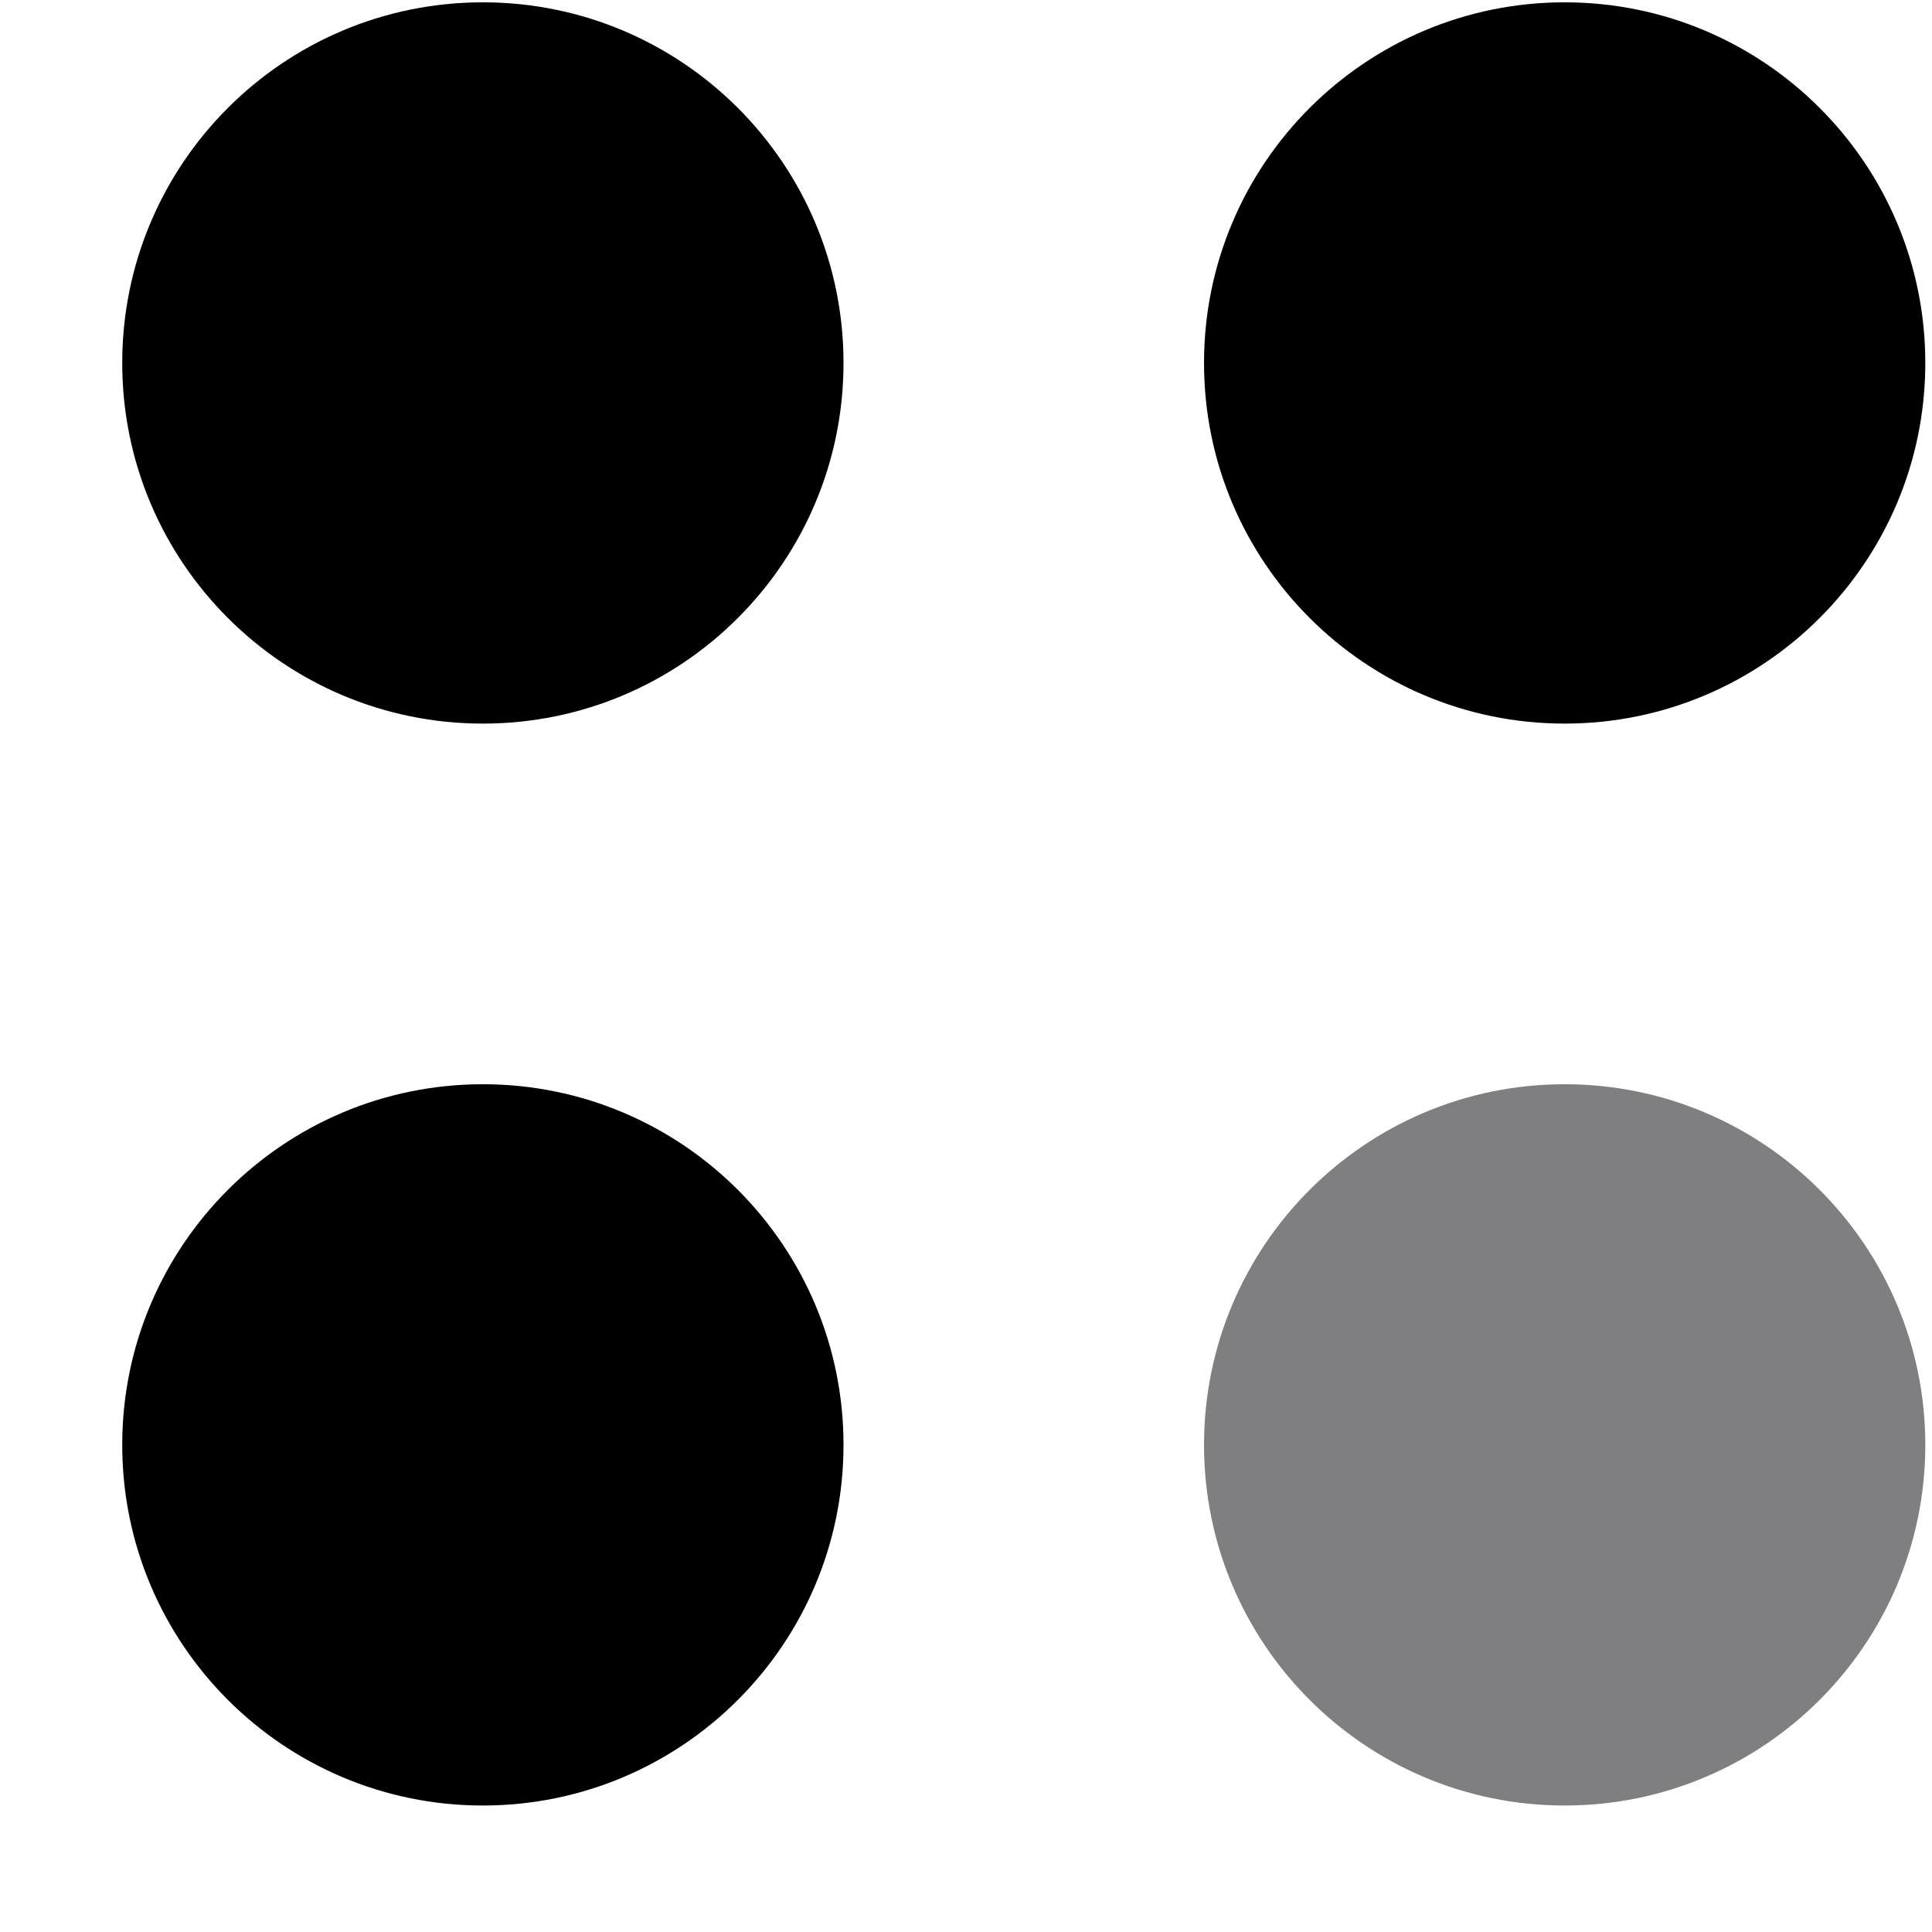
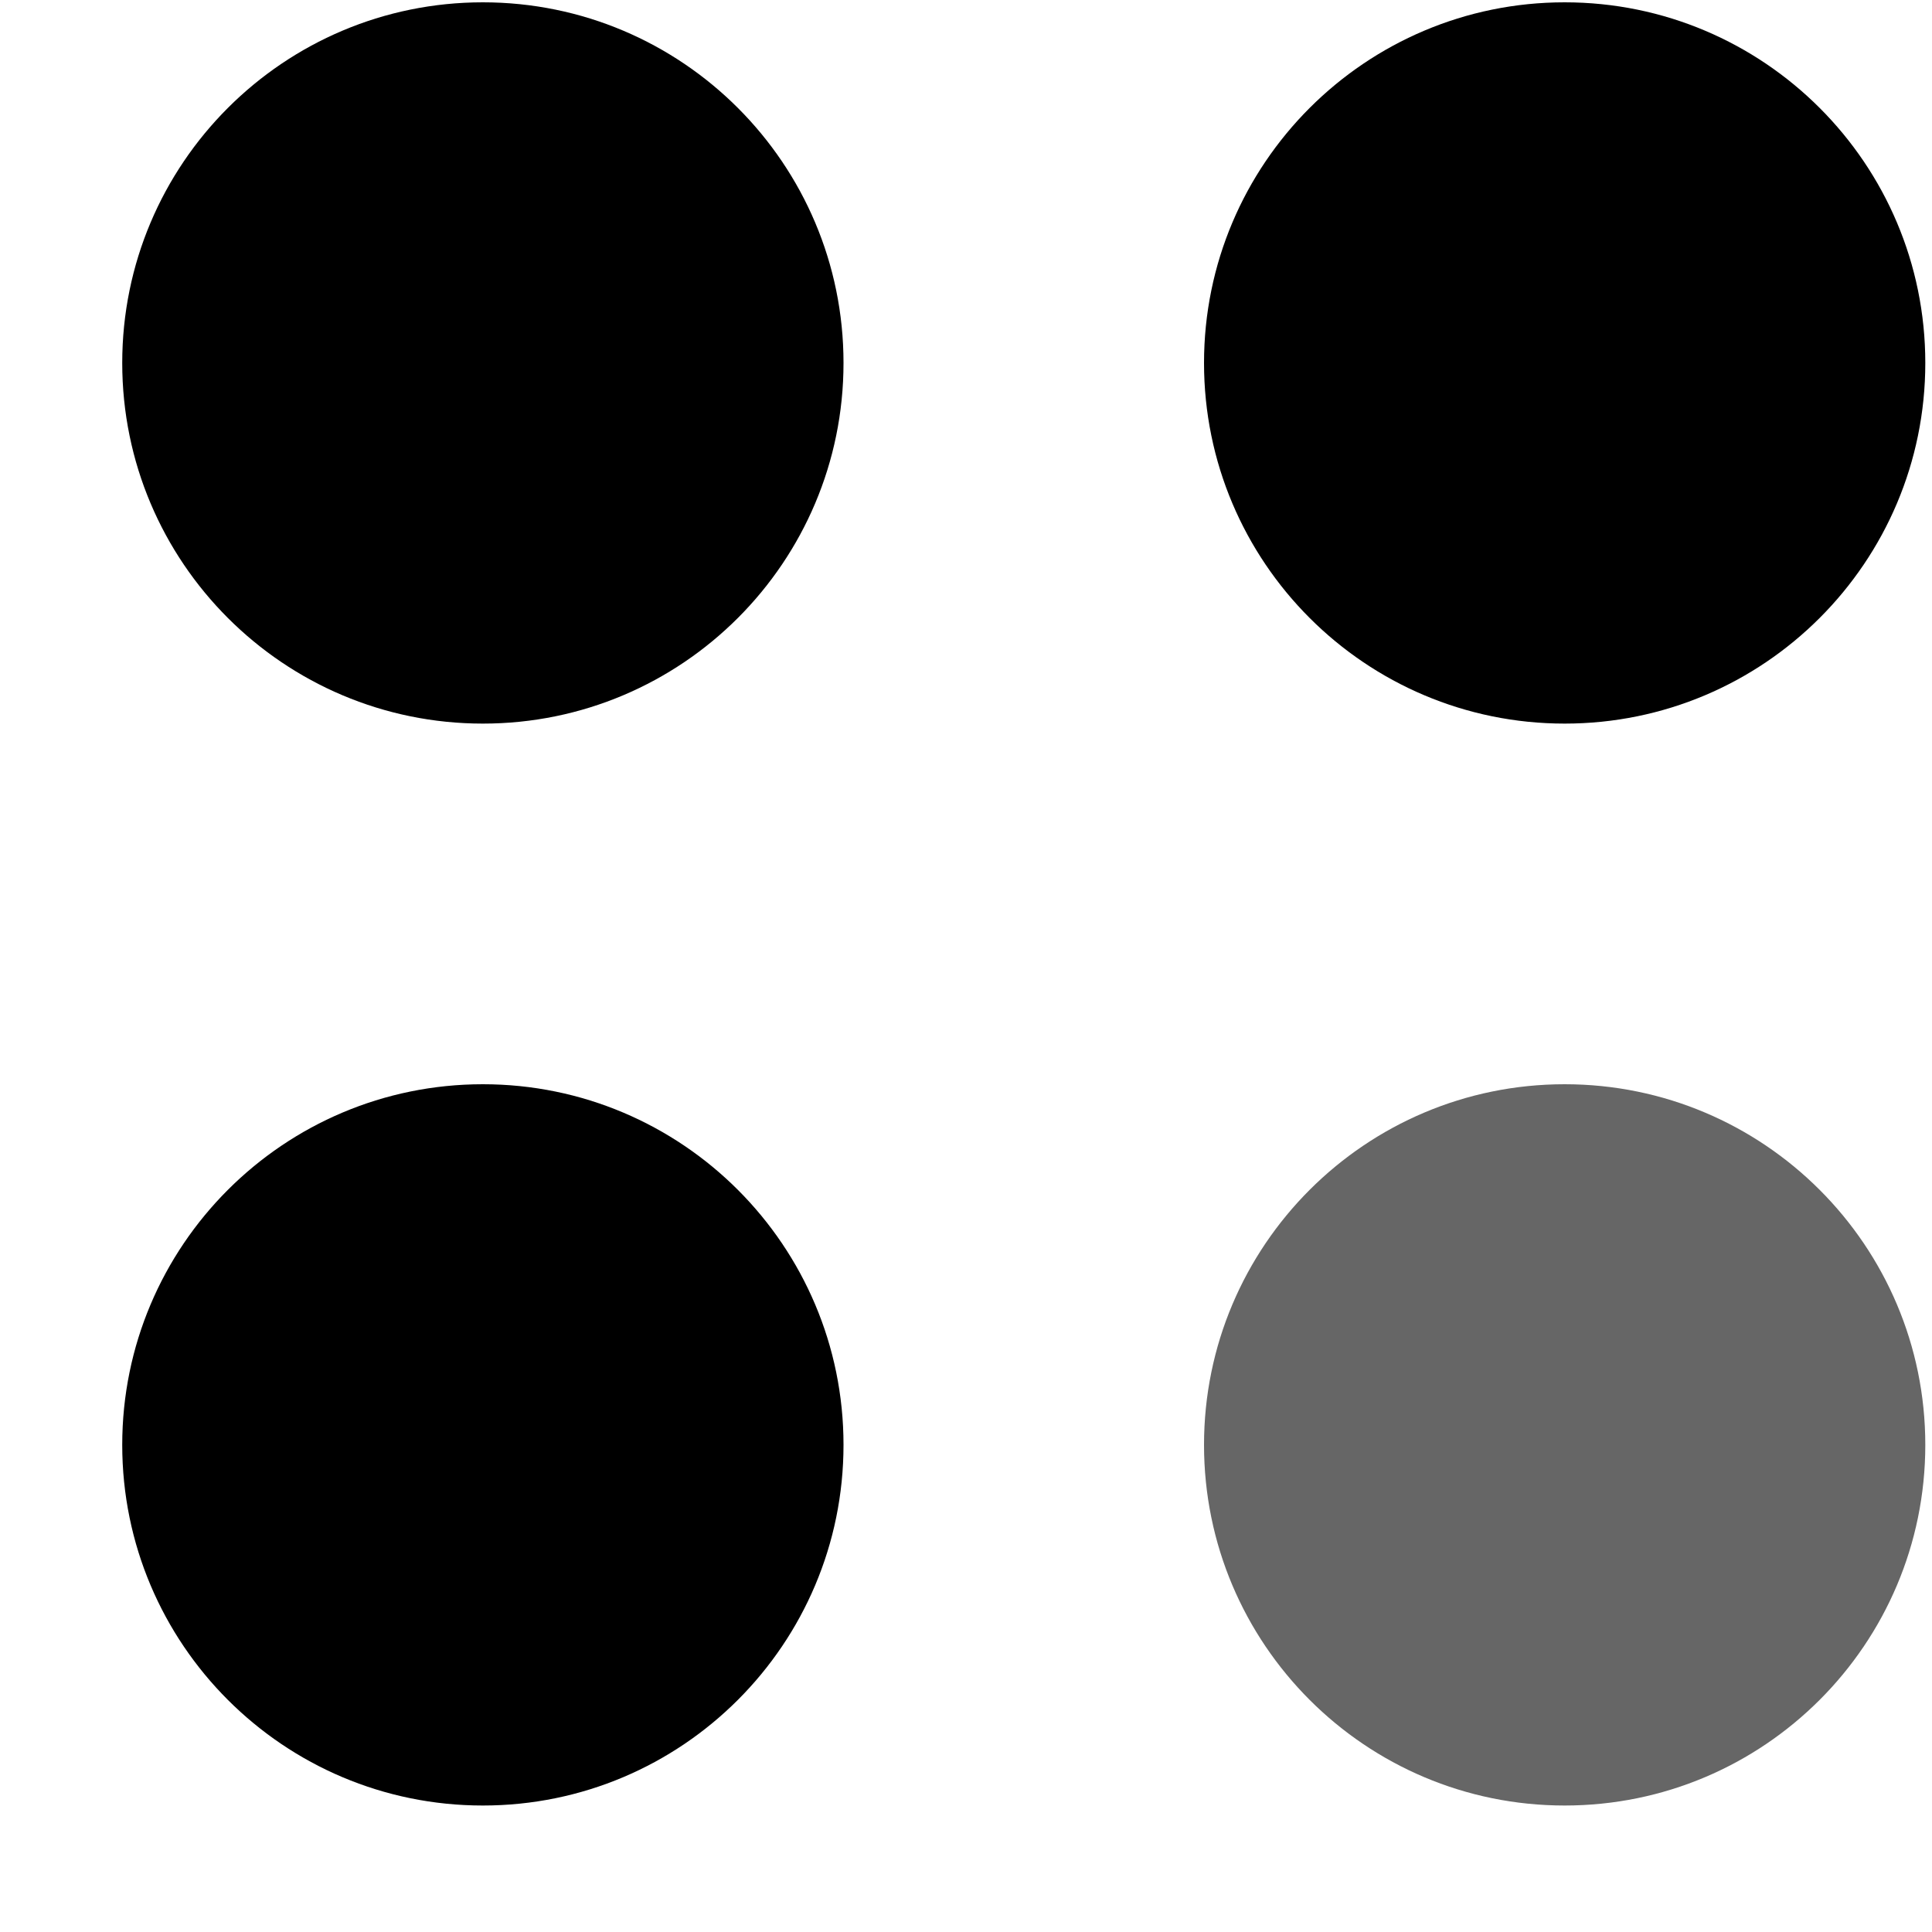
<svg xmlns="http://www.w3.org/2000/svg" width="15" height="15" viewBox="0 0 15 15" fill="none">
  <circle cx="3.749" cy="2.818" r="2.8" fill="currentColor" />
  <circle cx="12.148" cy="2.818" r="2.8" fill="currentColor" />
-   <circle opacity="0.6" cx="12.148" cy="11.218" r="2.8" fill="#29292D" />
+   <circle opacity="0.6" cx="12.148" cy="11.218" r="2.8" fill="currentColor" />
  <circle cx="3.749" cy="11.218" r="2.8" fill="currentColor" />
</svg>
